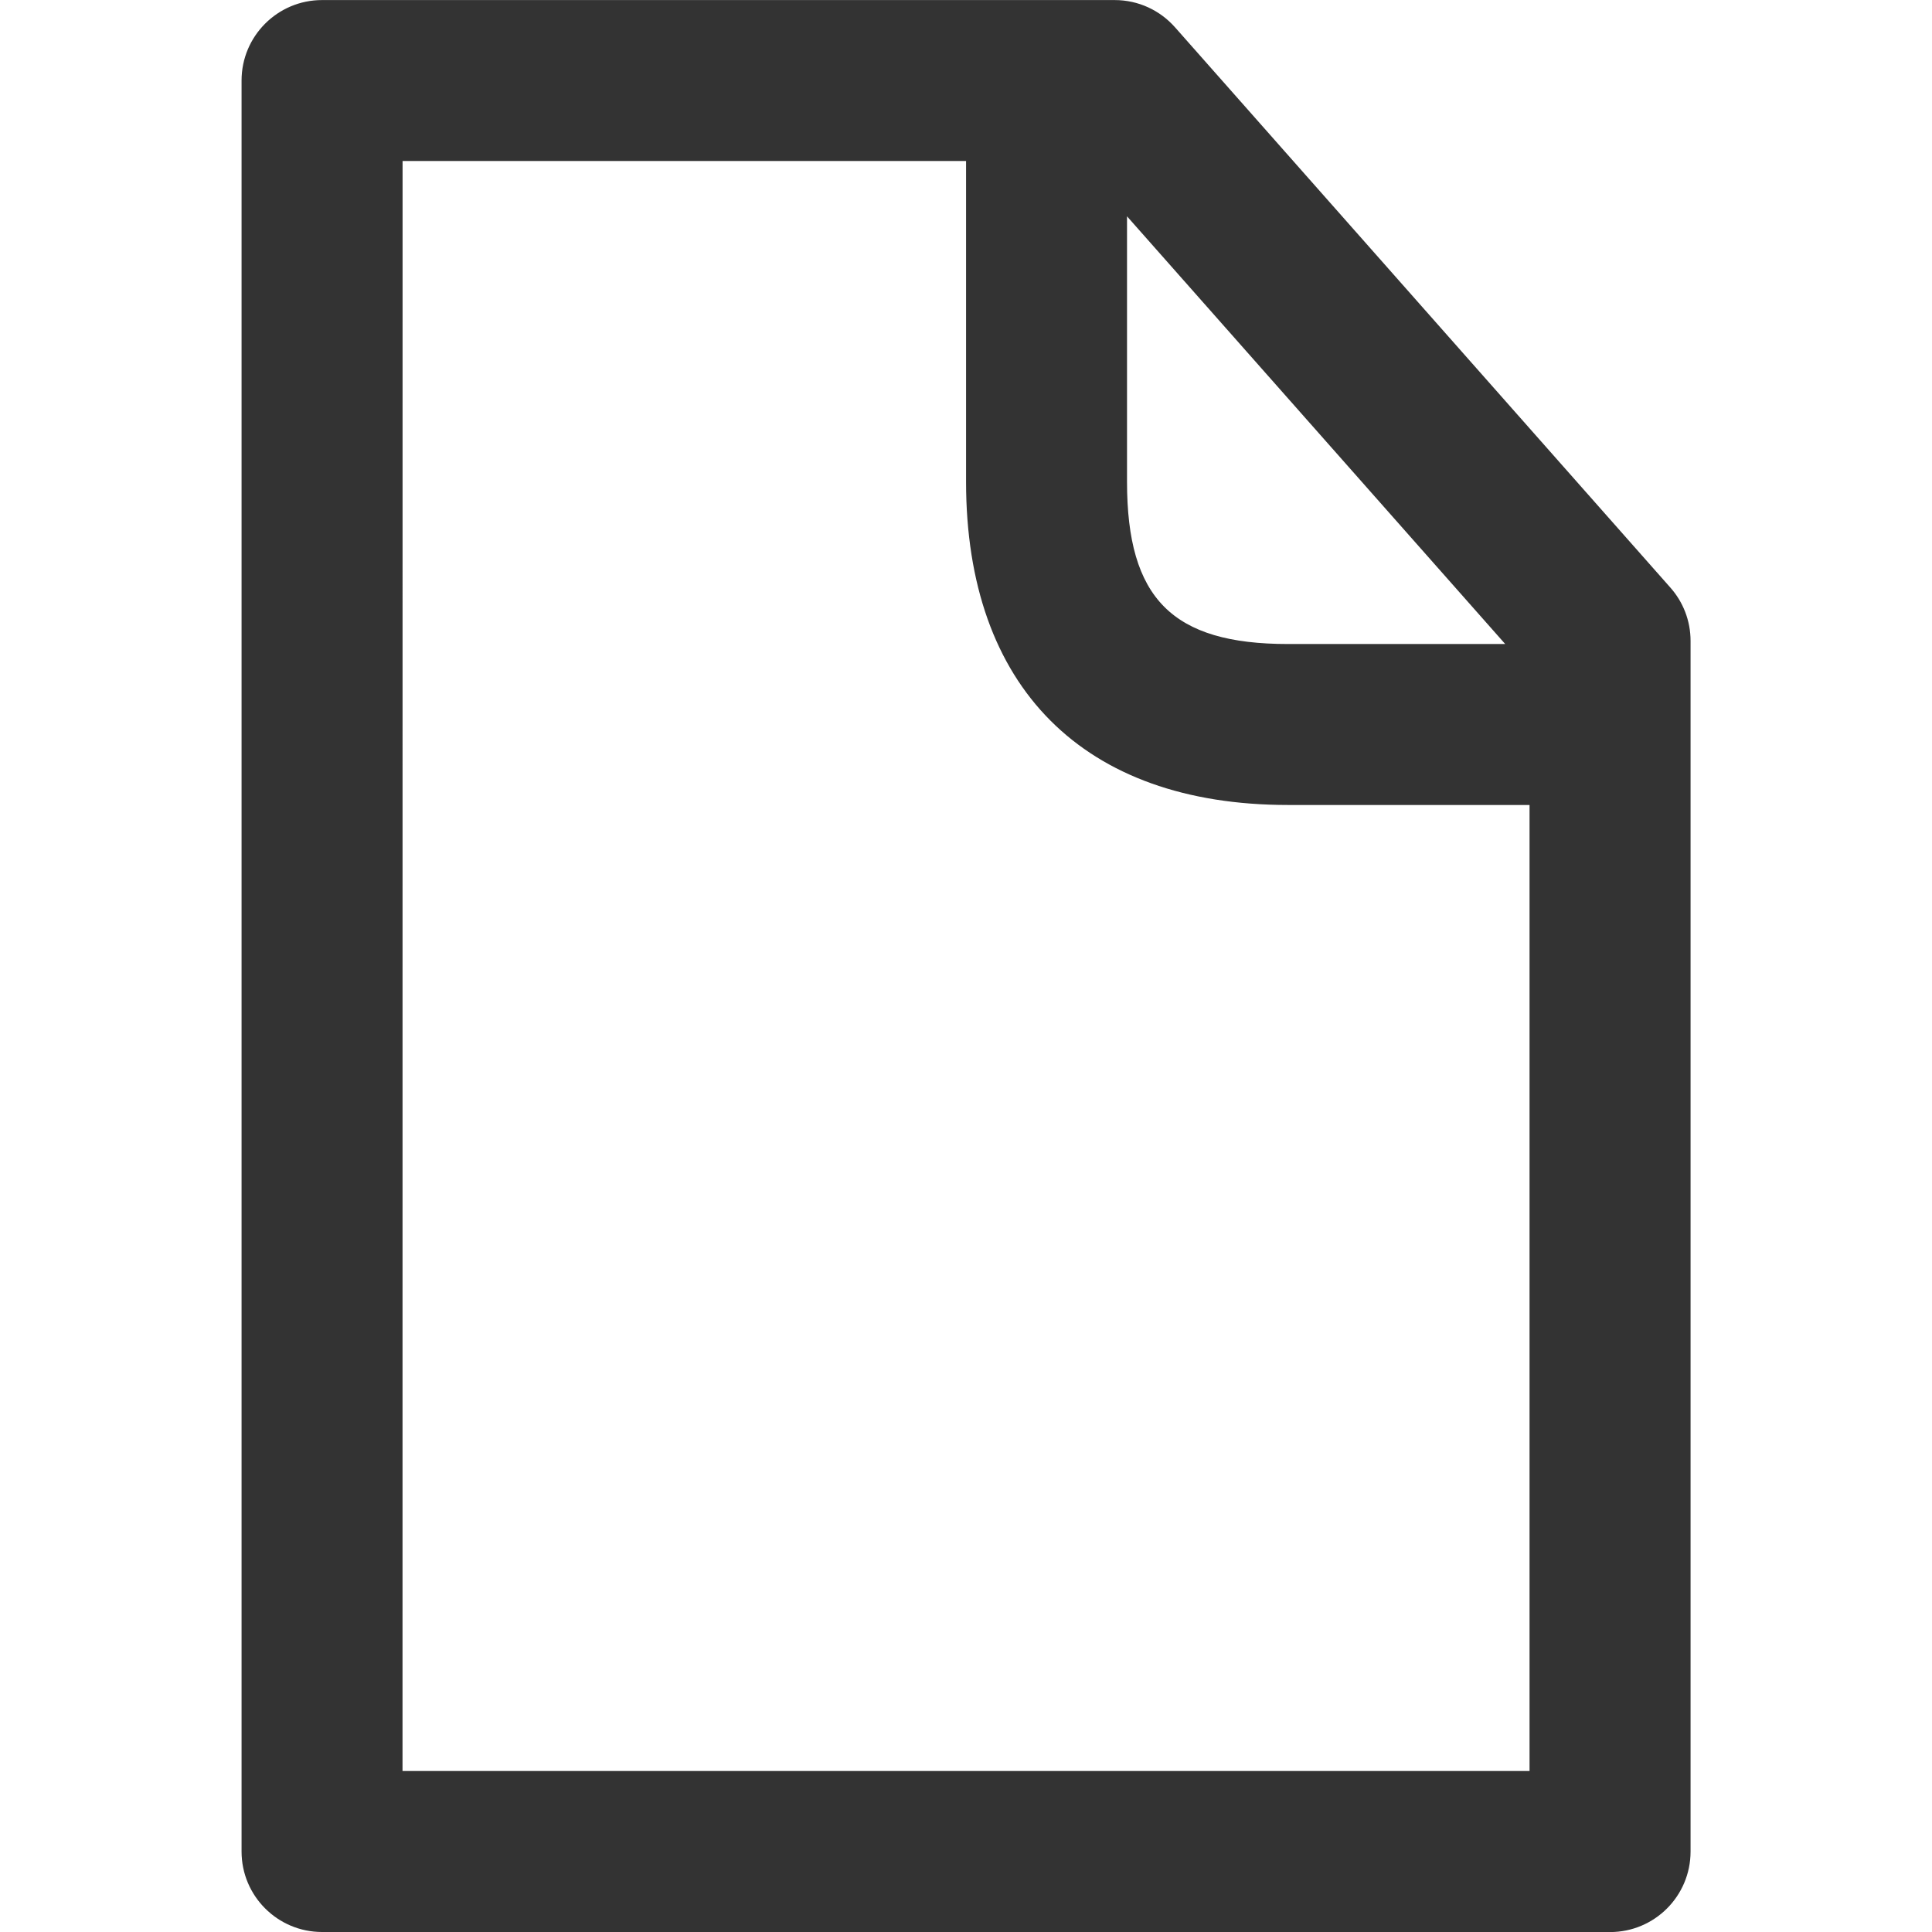
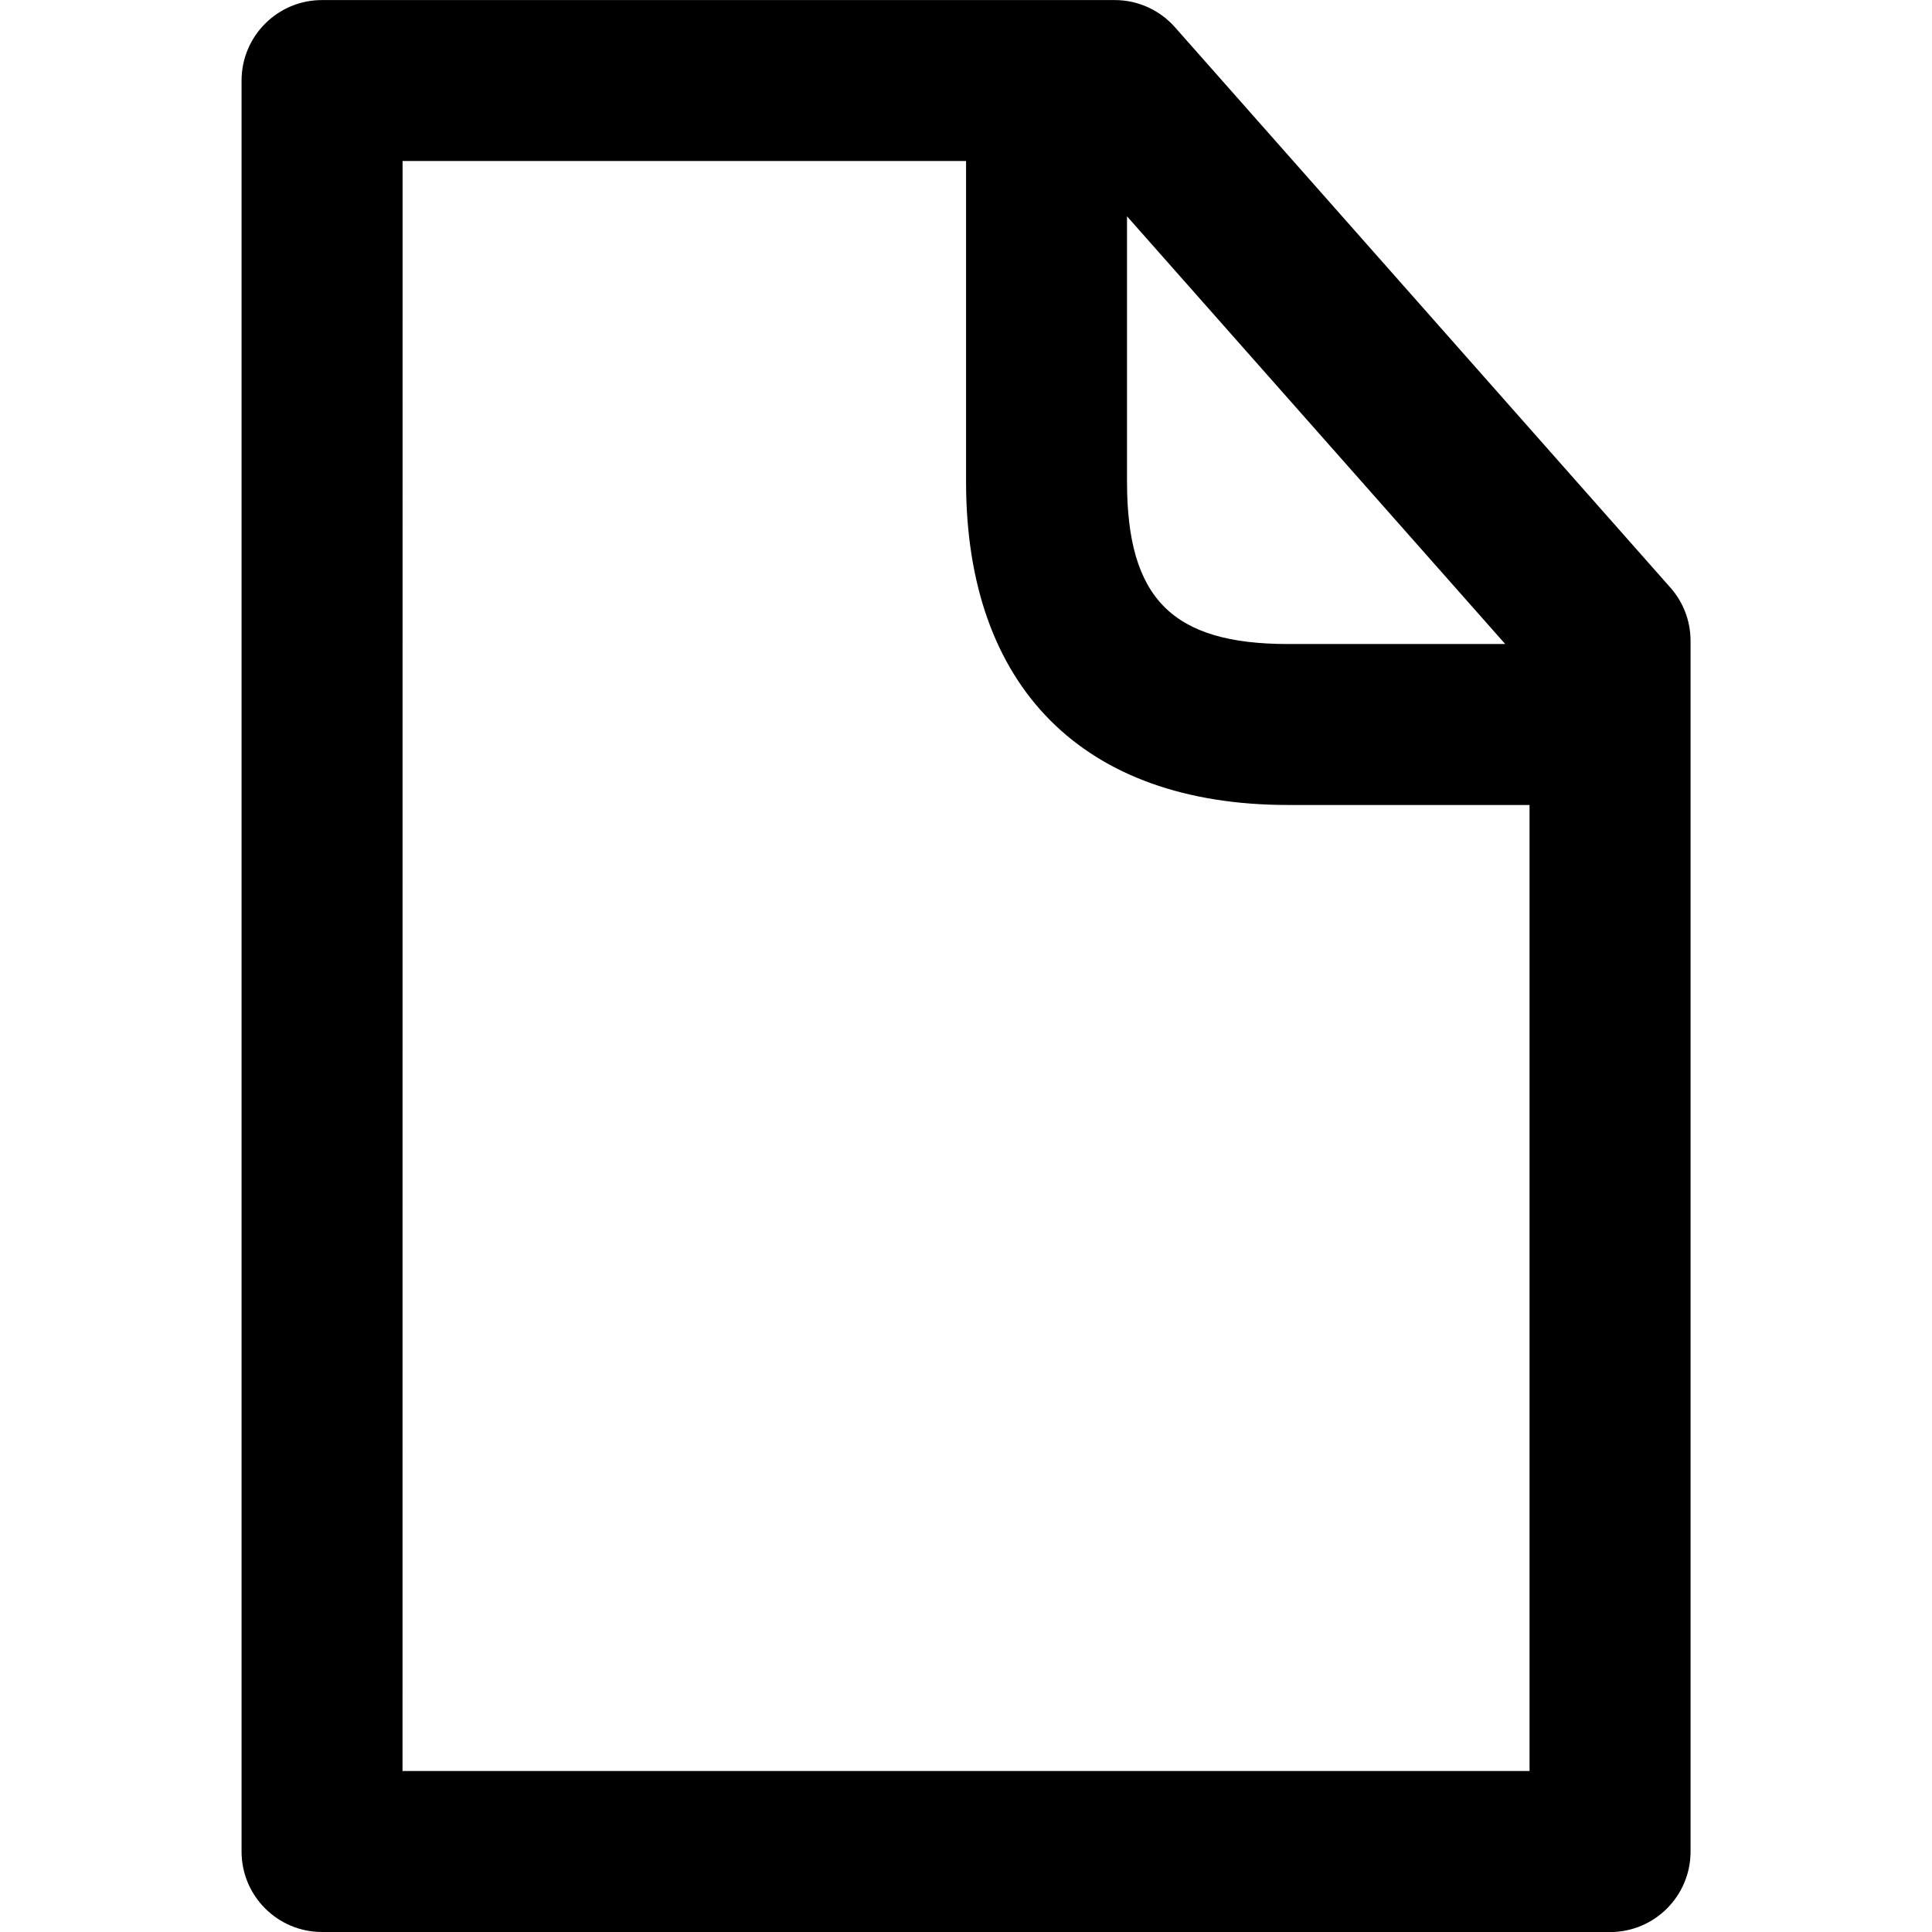
<svg xmlns="http://www.w3.org/2000/svg" version="1.1" width="32" height="32" viewBox="0 0 32 32">
-   <path fill="#333" d="M26.667 32h-21.333c-0.736 0-1.333-0.597-1.333-1.333v0-29.333c0-0.736 0.597-1.333 1.333-1.333v0h13.127c0 0 0.001 0 0.001 0 0.397 0 0.753 0.173 0.998 0.449l0.001 0.001 8.207 9.283c0.207 0.234 0.333 0.543 0.333 0.882 0 0.001 0 0.001 0 0.002v-0 20.050c0 0.736-0.597 1.333-1.333 1.333v0zM6.667 29.333h18.667v-16h-4c-3.39 0-5.333-1.95-5.333-5.353v-5.313h-9.333zM18.667 3.583v4.397c0 1.933 0.75 2.687 2.667 2.687h3.597z" />
+   <path d="M26.667 32h-21.333c-0.736 0-1.333-0.597-1.333-1.333v0-29.333c0-0.736 0.597-1.333 1.333-1.333v0h13.127c0 0 0.001 0 0.001 0 0.397 0 0.753 0.173 0.998 0.449l0.001 0.001 8.207 9.283c0.207 0.234 0.333 0.543 0.333 0.882 0 0.001 0 0.001 0 0.002v-0 20.050c0 0.736-0.597 1.333-1.333 1.333v0zM6.667 29.333h18.667v-16h-4c-3.39 0-5.333-1.95-5.333-5.353v-5.313h-9.333zM18.667 3.583v4.397c0 1.933 0.75 2.687 2.667 2.687h3.597z" />
</svg>
